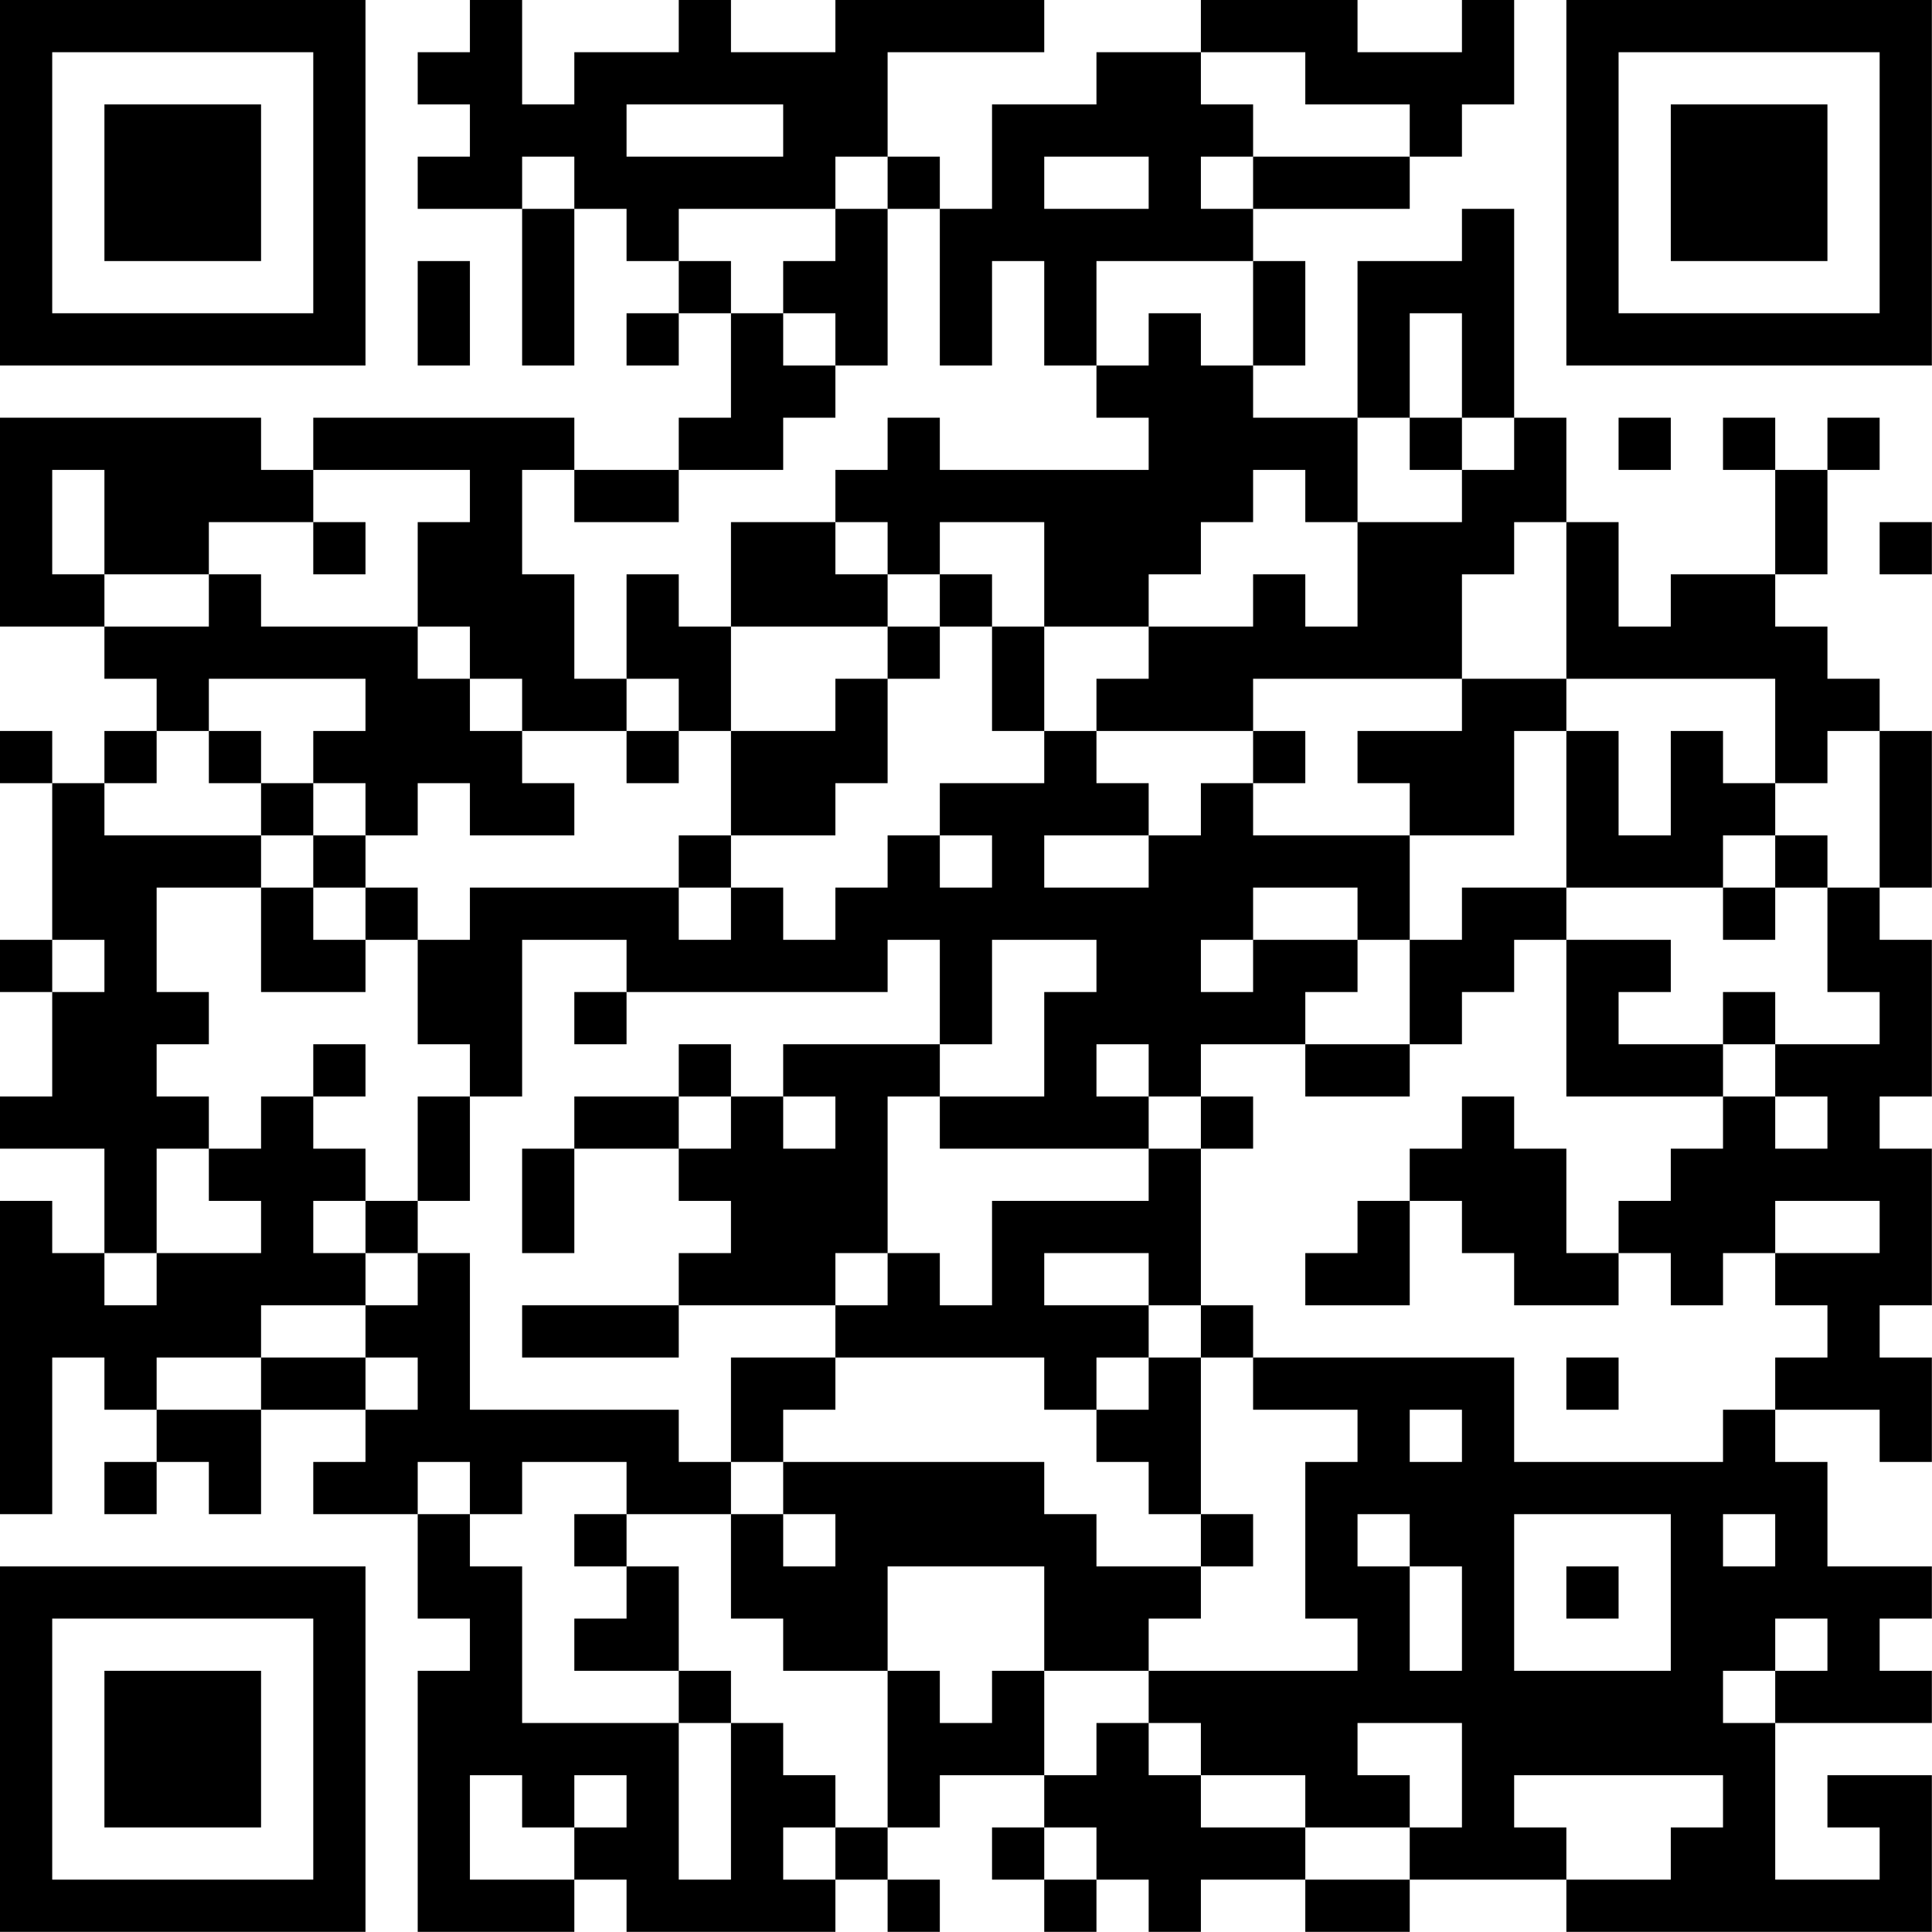
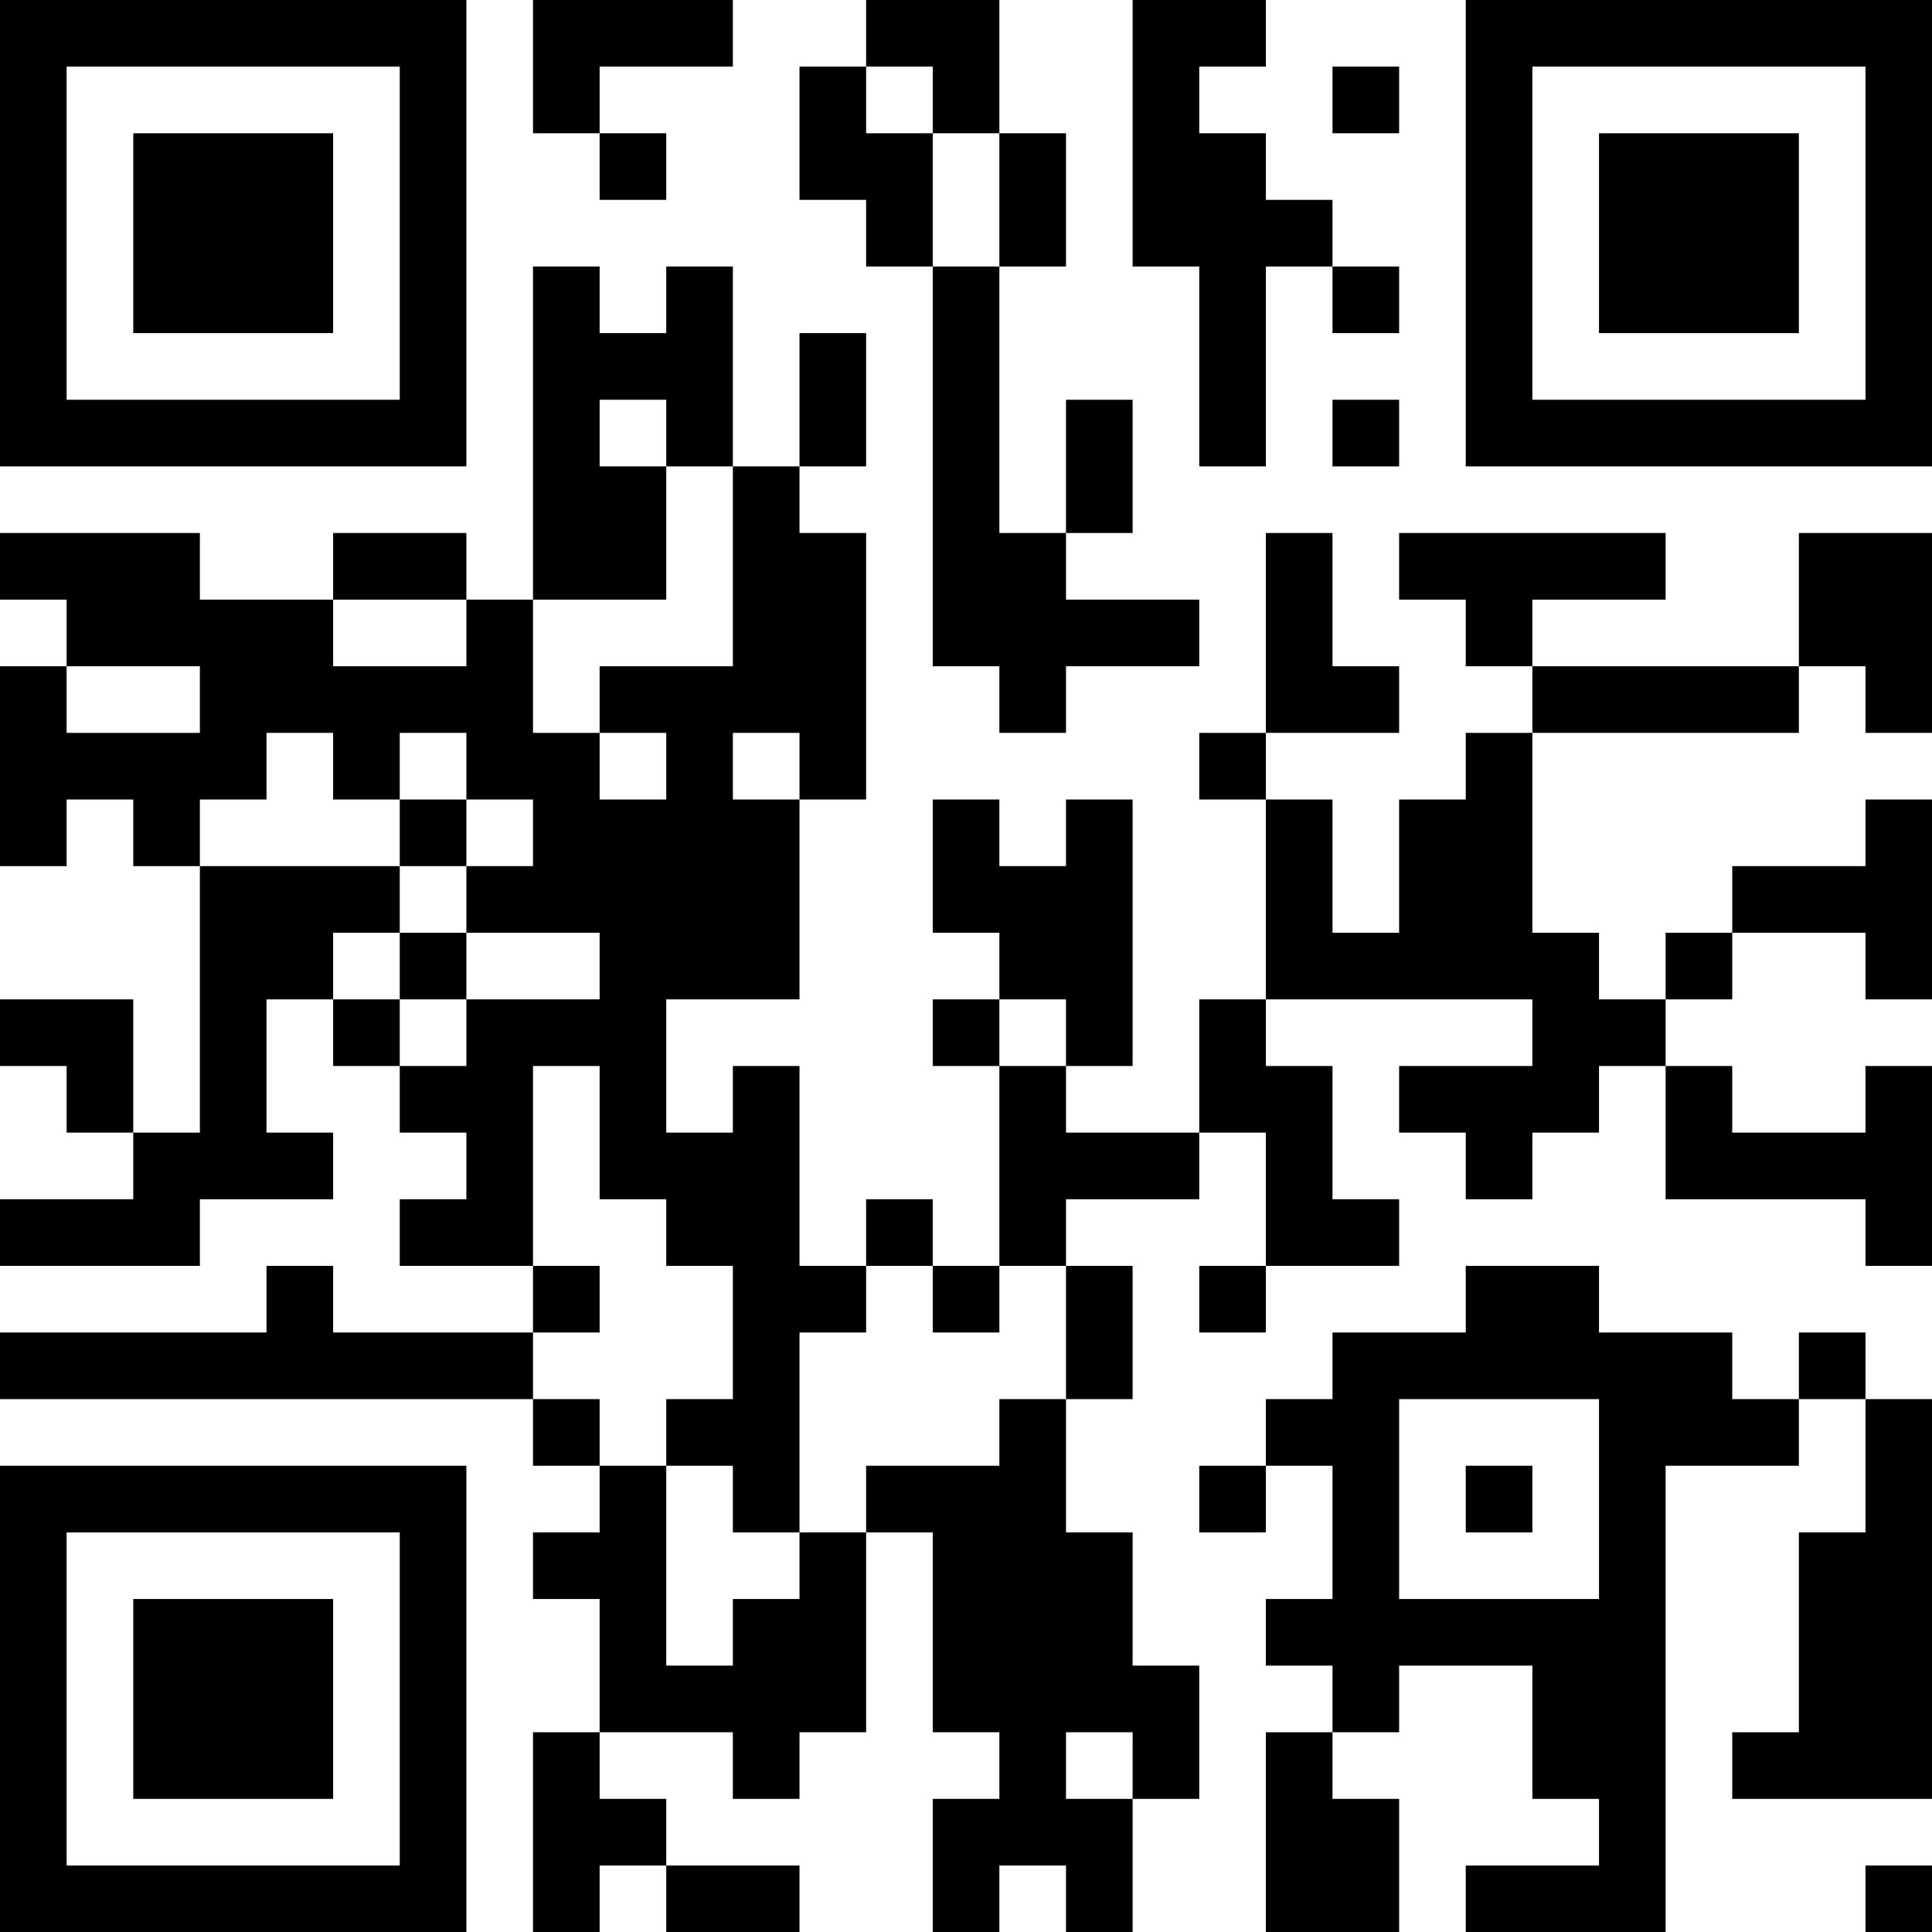
<svg xmlns="http://www.w3.org/2000/svg" version="1.1" width="200" height="200" viewBox="0 0 200 200">
  <rect x="0" y="0" width="200" height="200" fill="#ffffff" />
-   <g transform="scale(5.405)">
+   <g transform="scale(6.897)">
    <g transform="translate(0,0)">
-       <path fill-rule="evenodd" d="M9 0L9 1L8 1L8 2L9 2L9 3L8 3L8 4L10 4L10 7L11 7L11 4L12 4L12 5L13 5L13 6L12 6L12 7L13 7L13 6L14 6L14 8L13 8L13 9L11 9L11 8L6 8L6 9L5 9L5 8L0 8L0 12L2 12L2 13L3 13L3 14L2 14L2 15L1 15L1 14L0 14L0 15L1 15L1 18L0 18L0 19L1 19L1 21L0 21L0 22L2 22L2 24L1 24L1 23L0 23L0 29L1 29L1 26L2 26L2 27L3 27L3 28L2 28L2 29L3 29L3 28L4 28L4 29L5 29L5 27L7 27L7 28L6 28L6 29L8 29L8 31L9 31L9 32L8 32L8 37L11 37L11 36L12 36L12 37L16 37L16 36L17 36L17 37L18 37L18 36L17 36L17 35L18 35L18 34L20 34L20 35L19 35L19 36L20 36L20 37L21 37L21 36L22 36L22 37L23 37L23 36L25 36L25 37L27 37L27 36L30 36L30 37L37 37L37 34L35 34L35 35L36 35L36 36L34 36L34 33L37 33L37 32L36 32L36 31L37 31L37 30L35 30L35 28L34 28L34 27L36 27L36 28L37 28L37 26L36 26L36 25L37 25L37 22L36 22L36 21L37 21L37 18L36 18L36 17L37 17L37 14L36 14L36 13L35 13L35 12L34 12L34 11L35 11L35 9L36 9L36 8L35 8L35 9L34 9L34 8L33 8L33 9L34 9L34 11L32 11L32 12L31 12L31 10L30 10L30 8L29 8L29 4L28 4L28 5L26 5L26 8L24 8L24 7L25 7L25 5L24 5L24 4L27 4L27 3L28 3L28 2L29 2L29 0L28 0L28 1L26 1L26 0L23 0L23 1L21 1L21 2L19 2L19 4L18 4L18 3L17 3L17 1L20 1L20 0L16 0L16 1L14 1L14 0L13 0L13 1L11 1L11 2L10 2L10 0ZM23 1L23 2L24 2L24 3L23 3L23 4L24 4L24 3L27 3L27 2L25 2L25 1ZM12 2L12 3L15 3L15 2ZM10 3L10 4L11 4L11 3ZM16 3L16 4L13 4L13 5L14 5L14 6L15 6L15 7L16 7L16 8L15 8L15 9L13 9L13 10L11 10L11 9L10 9L10 11L11 11L11 13L12 13L12 14L10 14L10 13L9 13L9 12L8 12L8 10L9 10L9 9L6 9L6 10L4 10L4 11L2 11L2 9L1 9L1 11L2 11L2 12L4 12L4 11L5 11L5 12L8 12L8 13L9 13L9 14L10 14L10 15L11 15L11 16L9 16L9 15L8 15L8 16L7 16L7 15L6 15L6 14L7 14L7 13L4 13L4 14L3 14L3 15L2 15L2 16L5 16L5 17L3 17L3 19L4 19L4 20L3 20L3 21L4 21L4 22L3 22L3 24L2 24L2 25L3 25L3 24L5 24L5 23L4 23L4 22L5 22L5 21L6 21L6 22L7 22L7 23L6 23L6 24L7 24L7 25L5 25L5 26L3 26L3 27L5 27L5 26L7 26L7 27L8 27L8 26L7 26L7 25L8 25L8 24L9 24L9 27L13 27L13 28L14 28L14 29L12 29L12 28L10 28L10 29L9 29L9 28L8 28L8 29L9 29L9 30L10 30L10 33L13 33L13 36L14 36L14 33L15 33L15 34L16 34L16 35L15 35L15 36L16 36L16 35L17 35L17 32L18 32L18 33L19 33L19 32L20 32L20 34L21 34L21 33L22 33L22 34L23 34L23 35L25 35L25 36L27 36L27 35L28 35L28 33L26 33L26 34L27 34L27 35L25 35L25 34L23 34L23 33L22 33L22 32L26 32L26 31L25 31L25 28L26 28L26 27L24 27L24 26L29 26L29 28L33 28L33 27L34 27L34 26L35 26L35 25L34 25L34 24L36 24L36 23L34 23L34 24L33 24L33 25L32 25L32 24L31 24L31 23L32 23L32 22L33 22L33 21L34 21L34 22L35 22L35 21L34 21L34 20L36 20L36 19L35 19L35 17L36 17L36 14L35 14L35 15L34 15L34 13L30 13L30 10L29 10L29 11L28 11L28 13L24 13L24 14L21 14L21 13L22 13L22 12L24 12L24 11L25 11L25 12L26 12L26 10L28 10L28 9L29 9L29 8L28 8L28 6L27 6L27 8L26 8L26 10L25 10L25 9L24 9L24 10L23 10L23 11L22 11L22 12L20 12L20 10L18 10L18 11L17 11L17 10L16 10L16 9L17 9L17 8L18 8L18 9L22 9L22 8L21 8L21 7L22 7L22 6L23 6L23 7L24 7L24 5L21 5L21 7L20 7L20 5L19 5L19 7L18 7L18 4L17 4L17 3ZM20 3L20 4L22 4L22 3ZM16 4L16 5L15 5L15 6L16 6L16 7L17 7L17 4ZM8 5L8 7L9 7L9 5ZM27 8L27 9L28 9L28 8ZM31 8L31 9L32 9L32 8ZM6 10L6 11L7 11L7 10ZM14 10L14 12L13 12L13 11L12 11L12 13L13 13L13 14L12 14L12 15L13 15L13 14L14 14L14 16L13 16L13 17L9 17L9 18L8 18L8 17L7 17L7 16L6 16L6 15L5 15L5 14L4 14L4 15L5 15L5 16L6 16L6 17L5 17L5 19L7 19L7 18L8 18L8 20L9 20L9 21L8 21L8 23L7 23L7 24L8 24L8 23L9 23L9 21L10 21L10 18L12 18L12 19L11 19L11 20L12 20L12 19L17 19L17 18L18 18L18 20L15 20L15 21L14 21L14 20L13 20L13 21L11 21L11 22L10 22L10 24L11 24L11 22L13 22L13 23L14 23L14 24L13 24L13 25L10 25L10 26L13 26L13 25L16 25L16 26L14 26L14 28L15 28L15 29L14 29L14 31L15 31L15 32L17 32L17 30L20 30L20 32L22 32L22 31L23 31L23 30L24 30L24 29L23 29L23 26L24 26L24 25L23 25L23 22L24 22L24 21L23 21L23 20L25 20L25 21L27 21L27 20L28 20L28 19L29 19L29 18L30 18L30 21L33 21L33 20L34 20L34 19L33 19L33 20L31 20L31 19L32 19L32 18L30 18L30 17L33 17L33 18L34 18L34 17L35 17L35 16L34 16L34 15L33 15L33 14L32 14L32 16L31 16L31 14L30 14L30 13L28 13L28 14L26 14L26 15L27 15L27 16L24 16L24 15L25 15L25 14L24 14L24 15L23 15L23 16L22 16L22 15L21 15L21 14L20 14L20 12L19 12L19 11L18 11L18 12L17 12L17 11L16 11L16 10ZM36 10L36 11L37 11L37 10ZM14 12L14 14L16 14L16 13L17 13L17 15L16 15L16 16L14 16L14 17L13 17L13 18L14 18L14 17L15 17L15 18L16 18L16 17L17 17L17 16L18 16L18 17L19 17L19 16L18 16L18 15L20 15L20 14L19 14L19 12L18 12L18 13L17 13L17 12ZM29 14L29 16L27 16L27 18L26 18L26 17L24 17L24 18L23 18L23 19L24 19L24 18L26 18L26 19L25 19L25 20L27 20L27 18L28 18L28 17L30 17L30 14ZM20 16L20 17L22 17L22 16ZM33 16L33 17L34 17L34 16ZM6 17L6 18L7 18L7 17ZM1 18L1 19L2 19L2 18ZM19 18L19 20L18 20L18 21L17 21L17 24L16 24L16 25L17 25L17 24L18 24L18 25L19 25L19 23L22 23L22 22L23 22L23 21L22 21L22 20L21 20L21 21L22 21L22 22L18 22L18 21L20 21L20 19L21 19L21 18ZM6 20L6 21L7 21L7 20ZM13 21L13 22L14 22L14 21ZM15 21L15 22L16 22L16 21ZM28 21L28 22L27 22L27 23L26 23L26 24L25 24L25 25L27 25L27 23L28 23L28 24L29 24L29 25L31 25L31 24L30 24L30 22L29 22L29 21ZM20 24L20 25L22 25L22 26L21 26L21 27L20 27L20 26L16 26L16 27L15 27L15 28L20 28L20 29L21 29L21 30L23 30L23 29L22 29L22 28L21 28L21 27L22 27L22 26L23 26L23 25L22 25L22 24ZM30 26L30 27L31 27L31 26ZM27 27L27 28L28 28L28 27ZM11 29L11 30L12 30L12 31L11 31L11 32L13 32L13 33L14 33L14 32L13 32L13 30L12 30L12 29ZM15 29L15 30L16 30L16 29ZM26 29L26 30L27 30L27 32L28 32L28 30L27 30L27 29ZM29 29L29 32L32 32L32 29ZM33 29L33 30L34 30L34 29ZM30 30L30 31L31 31L31 30ZM34 31L34 32L33 32L33 33L34 33L34 32L35 32L35 31ZM9 34L9 36L11 36L11 35L12 35L12 34L11 34L11 35L10 35L10 34ZM29 34L29 35L30 35L30 36L32 36L32 35L33 35L33 34ZM20 35L20 36L21 36L21 35ZM0 0L0 7L7 7L7 0ZM1 1L1 6L6 6L6 1ZM2 2L2 5L5 5L5 2ZM30 0L30 7L37 7L37 0ZM31 1L31 6L36 6L36 1ZM32 2L32 5L35 5L35 2ZM0 30L0 37L7 37L7 30ZM1 31L1 36L6 36L6 31ZM2 32L2 35L5 35L5 32Z" fill="#000000" />
+       <path fill-rule="evenodd" d="M8 0L8 2L9 2L9 3L10 3L10 2L9 2L9 1L11 1L11 0ZM13 0L13 1L12 1L12 3L13 3L13 4L14 4L14 10L15 10L15 11L16 11L16 10L18 10L18 9L16 9L16 8L17 8L17 6L16 6L16 8L15 8L15 4L16 4L16 2L15 2L15 0ZM17 0L17 4L18 4L18 7L19 7L19 4L20 4L20 5L21 5L21 4L20 4L20 3L19 3L19 2L18 2L18 1L19 1L19 0ZM13 1L13 2L14 2L14 4L15 4L15 2L14 2L14 1ZM20 1L20 2L21 2L21 1ZM8 4L8 9L7 9L7 8L5 8L5 9L3 9L3 8L0 8L0 9L1 9L1 10L0 10L0 13L1 13L1 12L2 12L2 13L3 13L3 17L2 17L2 15L0 15L0 16L1 16L1 17L2 17L2 18L0 18L0 19L3 19L3 18L5 18L5 17L4 17L4 15L5 15L5 16L6 16L6 17L7 17L7 18L6 18L6 19L8 19L8 20L5 20L5 19L4 19L4 20L0 20L0 21L8 21L8 22L9 22L9 23L8 23L8 24L9 24L9 26L8 26L8 29L9 29L9 28L10 28L10 29L12 29L12 28L10 28L10 27L9 27L9 26L11 26L11 27L12 27L12 26L13 26L13 23L14 23L14 26L15 26L15 27L14 27L14 29L15 29L15 28L16 28L16 29L17 29L17 27L18 27L18 25L17 25L17 23L16 23L16 21L17 21L17 19L16 19L16 18L18 18L18 17L19 17L19 19L18 19L18 20L19 20L19 19L21 19L21 18L20 18L20 16L19 16L19 15L23 15L23 16L21 16L21 17L22 17L22 18L23 18L23 17L24 17L24 16L25 16L25 18L28 18L28 19L29 19L29 16L28 16L28 17L26 17L26 16L25 16L25 15L26 15L26 14L28 14L28 15L29 15L29 12L28 12L28 13L26 13L26 14L25 14L25 15L24 15L24 14L23 14L23 11L27 11L27 10L28 10L28 11L29 11L29 8L27 8L27 10L23 10L23 9L25 9L25 8L21 8L21 9L22 9L22 10L23 10L23 11L22 11L22 12L21 12L21 14L20 14L20 12L19 12L19 11L21 11L21 10L20 10L20 8L19 8L19 11L18 11L18 12L19 12L19 15L18 15L18 17L16 17L16 16L17 16L17 12L16 12L16 13L15 13L15 12L14 12L14 14L15 14L15 15L14 15L14 16L15 16L15 19L14 19L14 18L13 18L13 19L12 19L12 16L11 16L11 17L10 17L10 15L12 15L12 12L13 12L13 8L12 8L12 7L13 7L13 5L12 5L12 7L11 7L11 4L10 4L10 5L9 5L9 4ZM9 6L9 7L10 7L10 9L8 9L8 11L9 11L9 12L10 12L10 11L9 11L9 10L11 10L11 7L10 7L10 6ZM20 6L20 7L21 7L21 6ZM5 9L5 10L7 10L7 9ZM1 10L1 11L3 11L3 10ZM4 11L4 12L3 12L3 13L6 13L6 14L5 14L5 15L6 15L6 16L7 16L7 15L9 15L9 14L7 14L7 13L8 13L8 12L7 12L7 11L6 11L6 12L5 12L5 11ZM11 11L11 12L12 12L12 11ZM6 12L6 13L7 13L7 12ZM6 14L6 15L7 15L7 14ZM15 15L15 16L16 16L16 15ZM8 16L8 19L9 19L9 20L8 20L8 21L9 21L9 22L10 22L10 25L11 25L11 24L12 24L12 23L13 23L13 22L15 22L15 21L16 21L16 19L15 19L15 20L14 20L14 19L13 19L13 20L12 20L12 23L11 23L11 22L10 22L10 21L11 21L11 19L10 19L10 18L9 18L9 16ZM22 19L22 20L20 20L20 21L19 21L19 22L18 22L18 23L19 23L19 22L20 22L20 24L19 24L19 25L20 25L20 26L19 26L19 29L21 29L21 27L20 27L20 26L21 26L21 25L23 25L23 27L24 27L24 28L22 28L22 29L25 29L25 22L27 22L27 21L28 21L28 23L27 23L27 26L26 26L26 27L29 27L29 21L28 21L28 20L27 20L27 21L26 21L26 20L24 20L24 19ZM21 21L21 24L24 24L24 21ZM22 22L22 23L23 23L23 22ZM16 26L16 27L17 27L17 26ZM28 28L28 29L29 29L29 28ZM0 0L0 7L7 7L7 0ZM1 1L1 6L6 6L6 1ZM2 2L2 5L5 5L5 2ZM22 0L22 7L29 7L29 0ZM23 1L23 6L28 6L28 1ZM24 2L24 5L27 5L27 2ZM0 22L0 29L7 29L7 22ZM1 23L1 28L6 28L6 23ZM2 24L2 27L5 27L5 24Z" fill="#000000" />
    </g>
  </g>
</svg>
